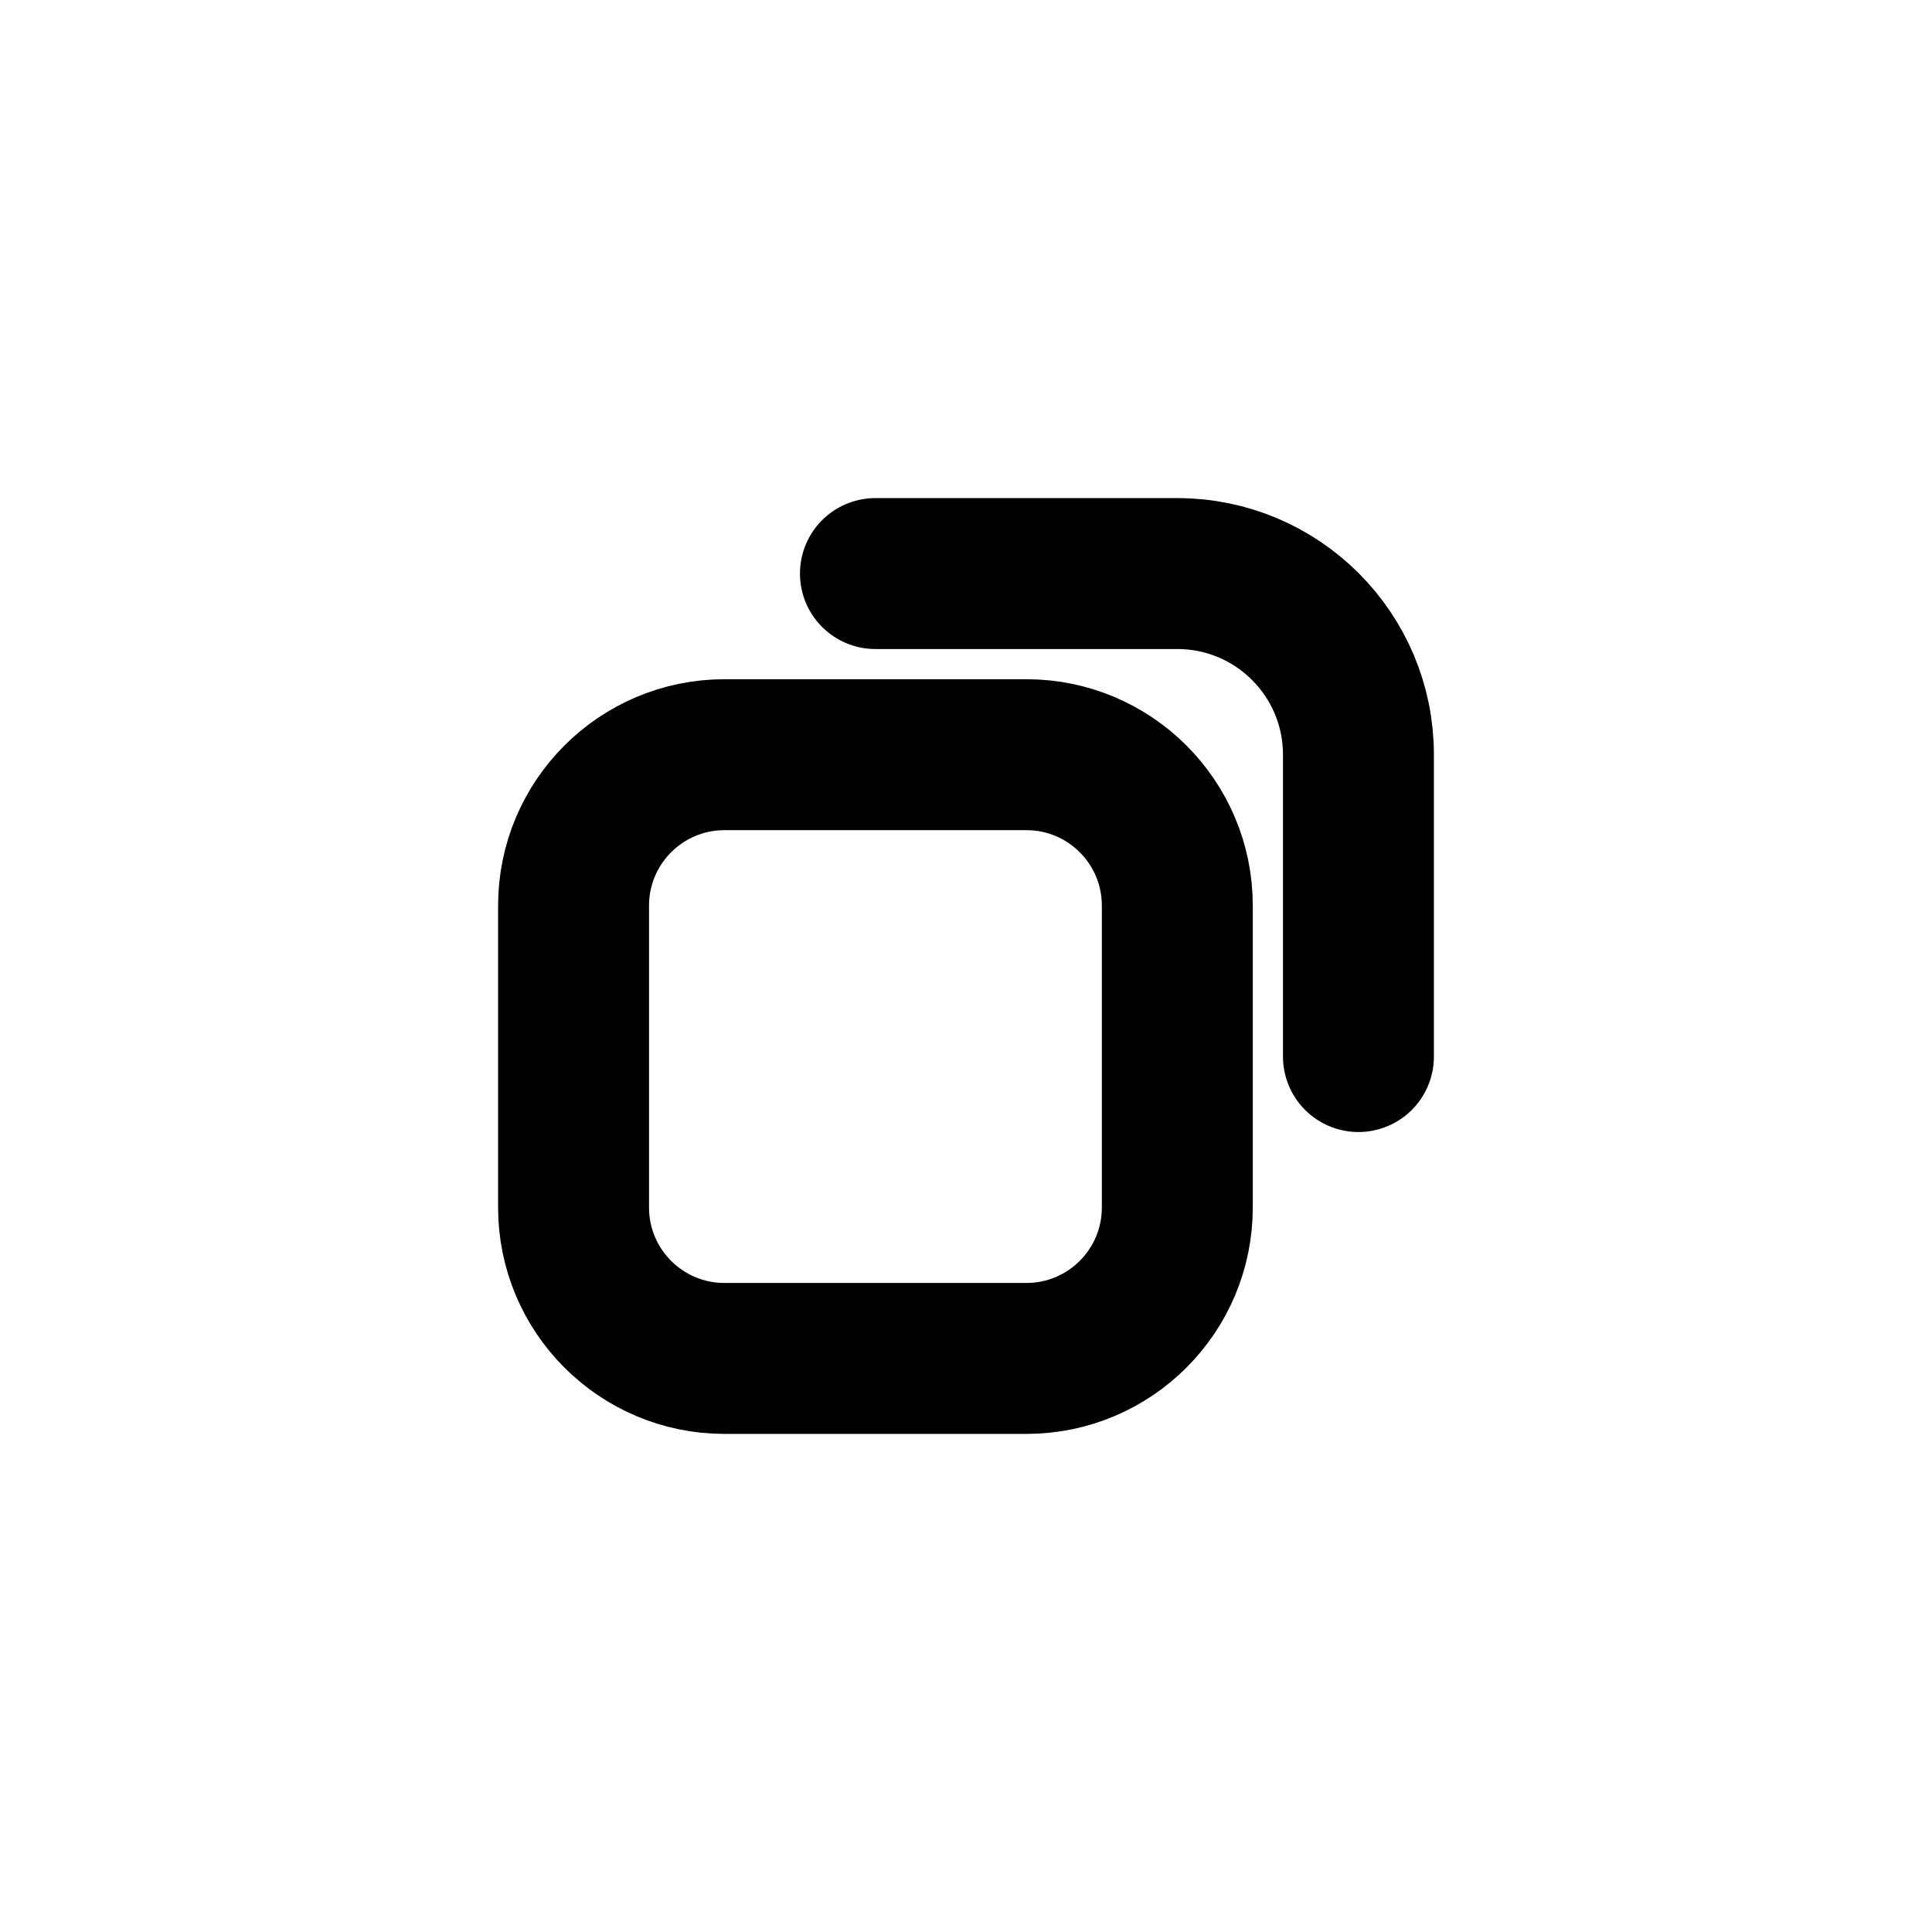
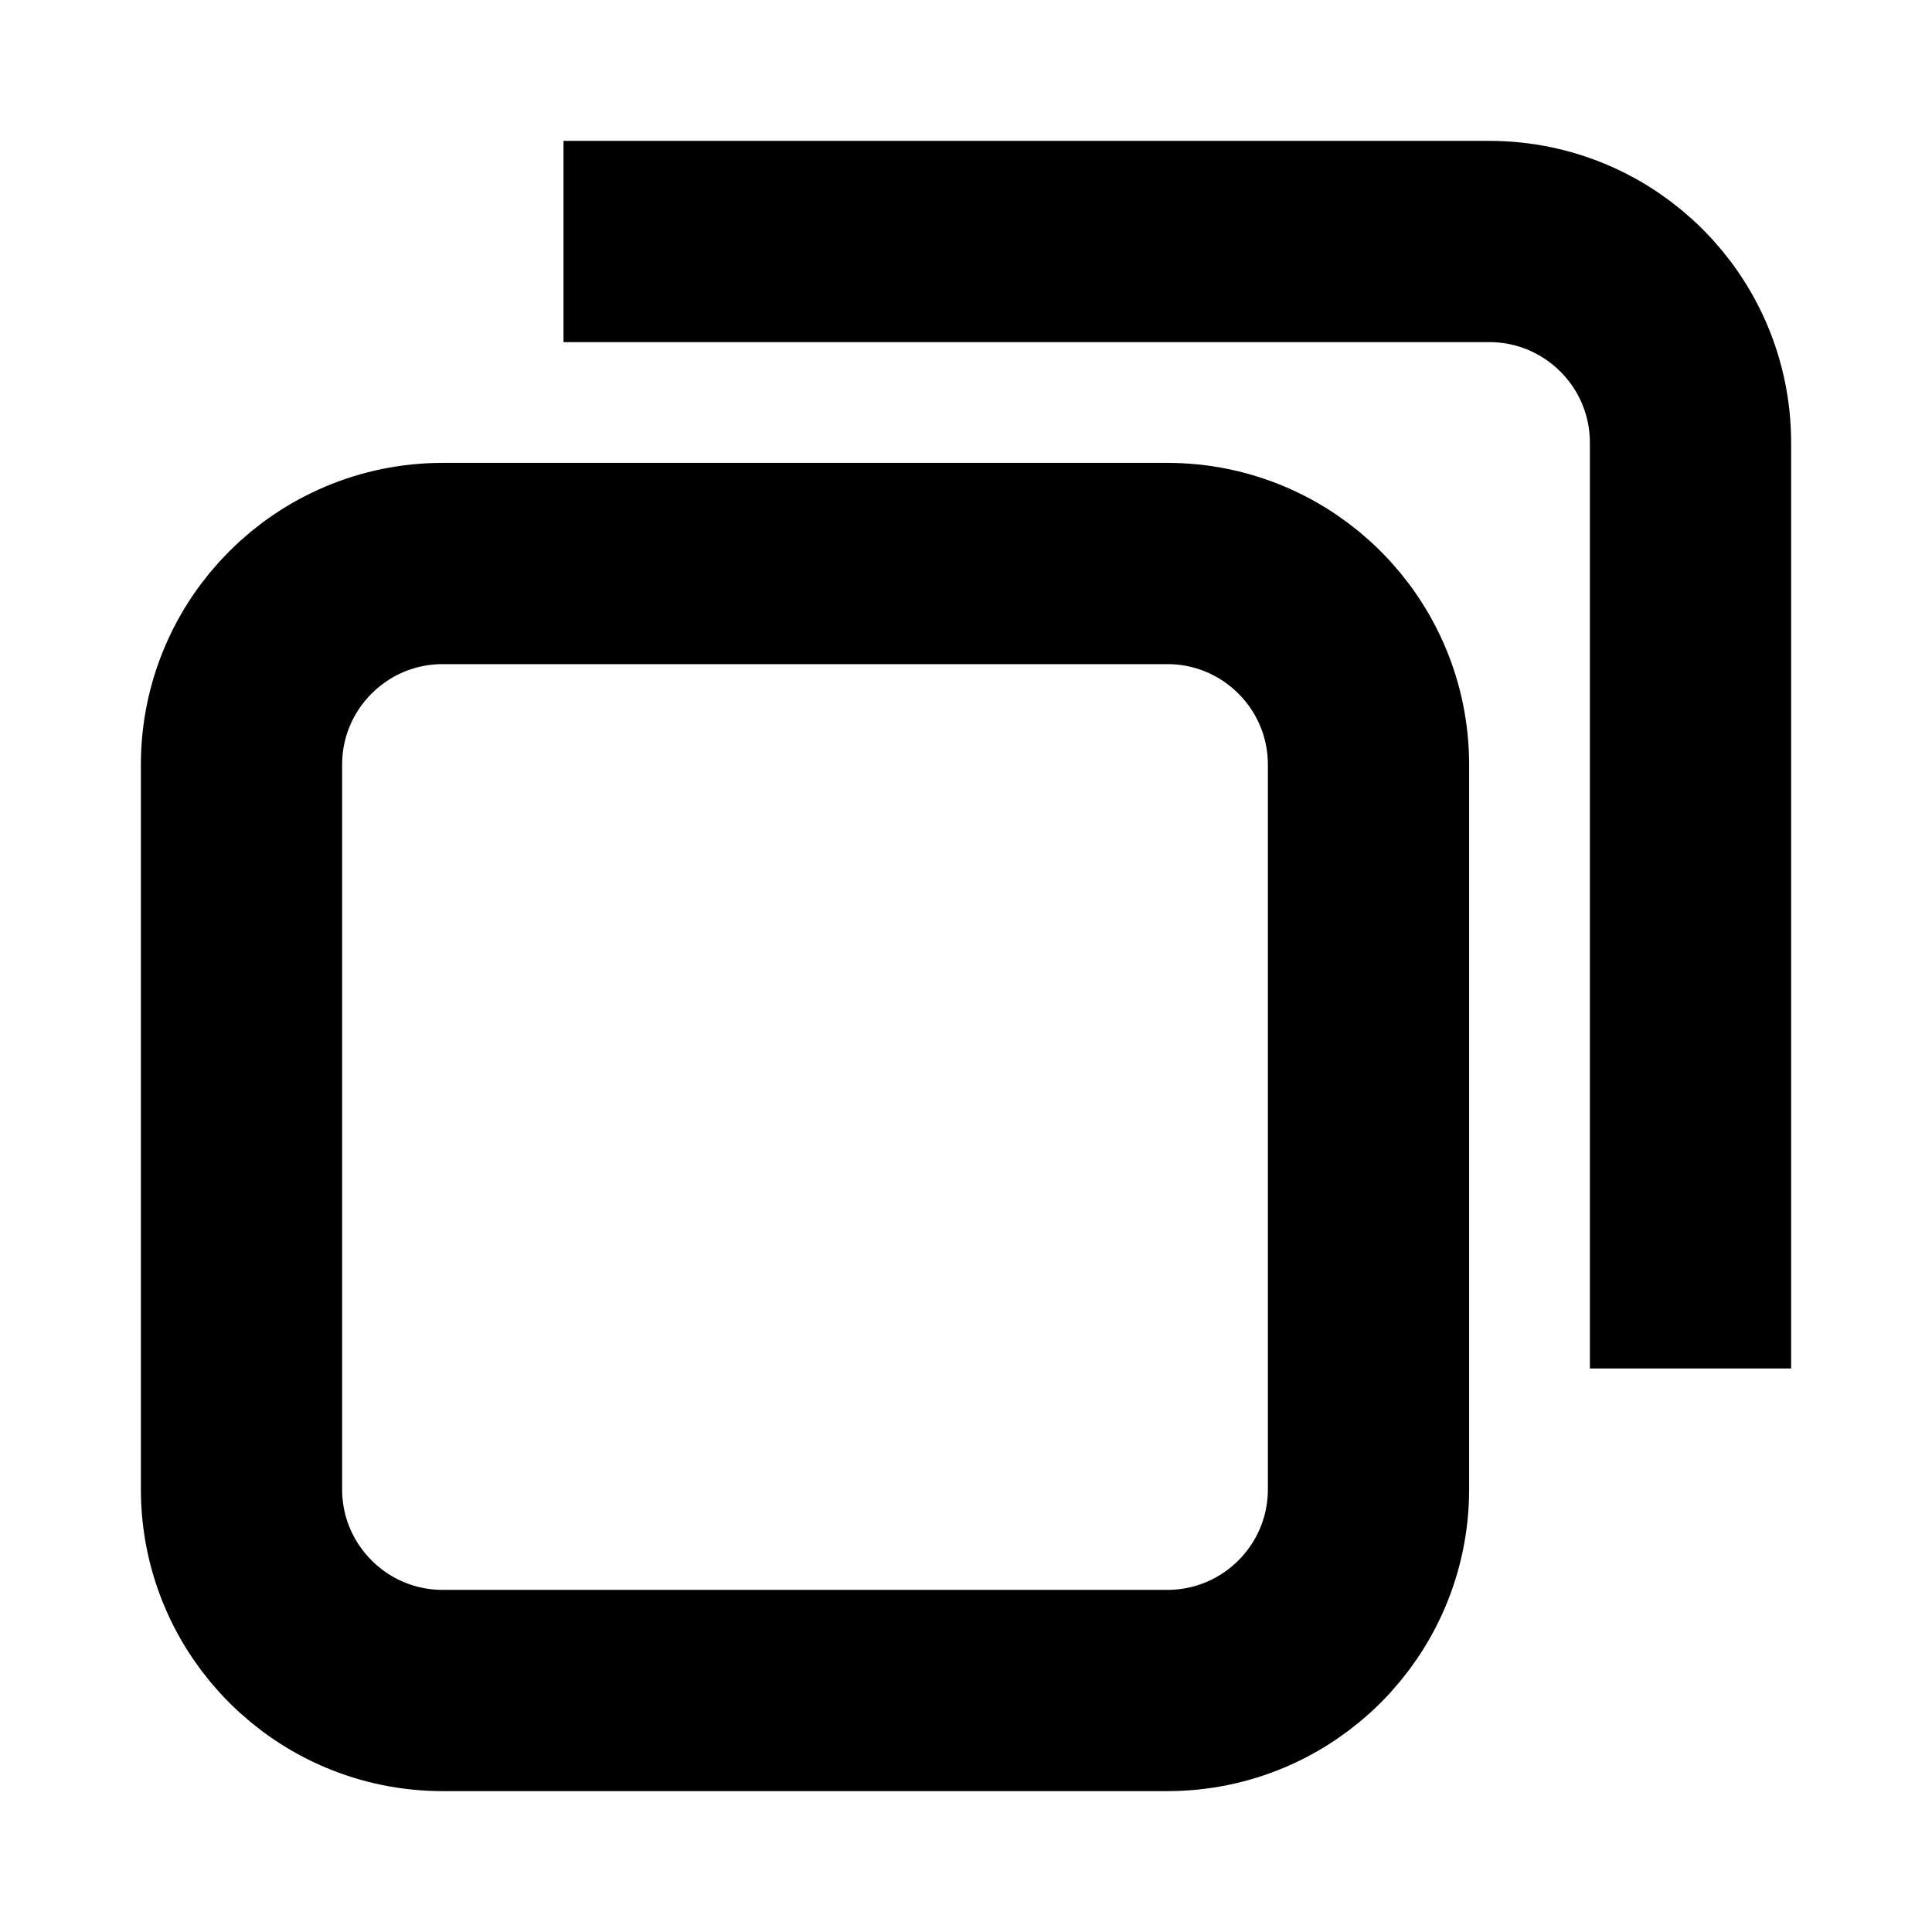
- <svg xmlns="http://www.w3.org/2000/svg" viewBox="0 0 16 16" fill="none">
-   <rect x="4.75" y="6.25" width="5" height="5" rx="1.25" stroke="currentColor" stroke-width="1.25" stroke-linecap="round" />
-   <path d="M7.25 4.75h2.5a1.5 1.5 0 0 1 1.5 1.5v2.5" stroke="currentColor" stroke-width="1.25" stroke-linecap="round" />
+ <svg xmlns="http://www.w3.org/2000/svg" viewBox="0 0 12 12" fill="none">
+   <rect x="1.5" y="3.5" width="7" height="7" rx="1.25" stroke="currentColor" stroke-width="1.25" />
+   <path d="M3.5 1.5h5.75a1.25 1.25 0 0 1 1.25 1.25v5.75" stroke="currentColor" stroke-width="1.25" />
</svg>
